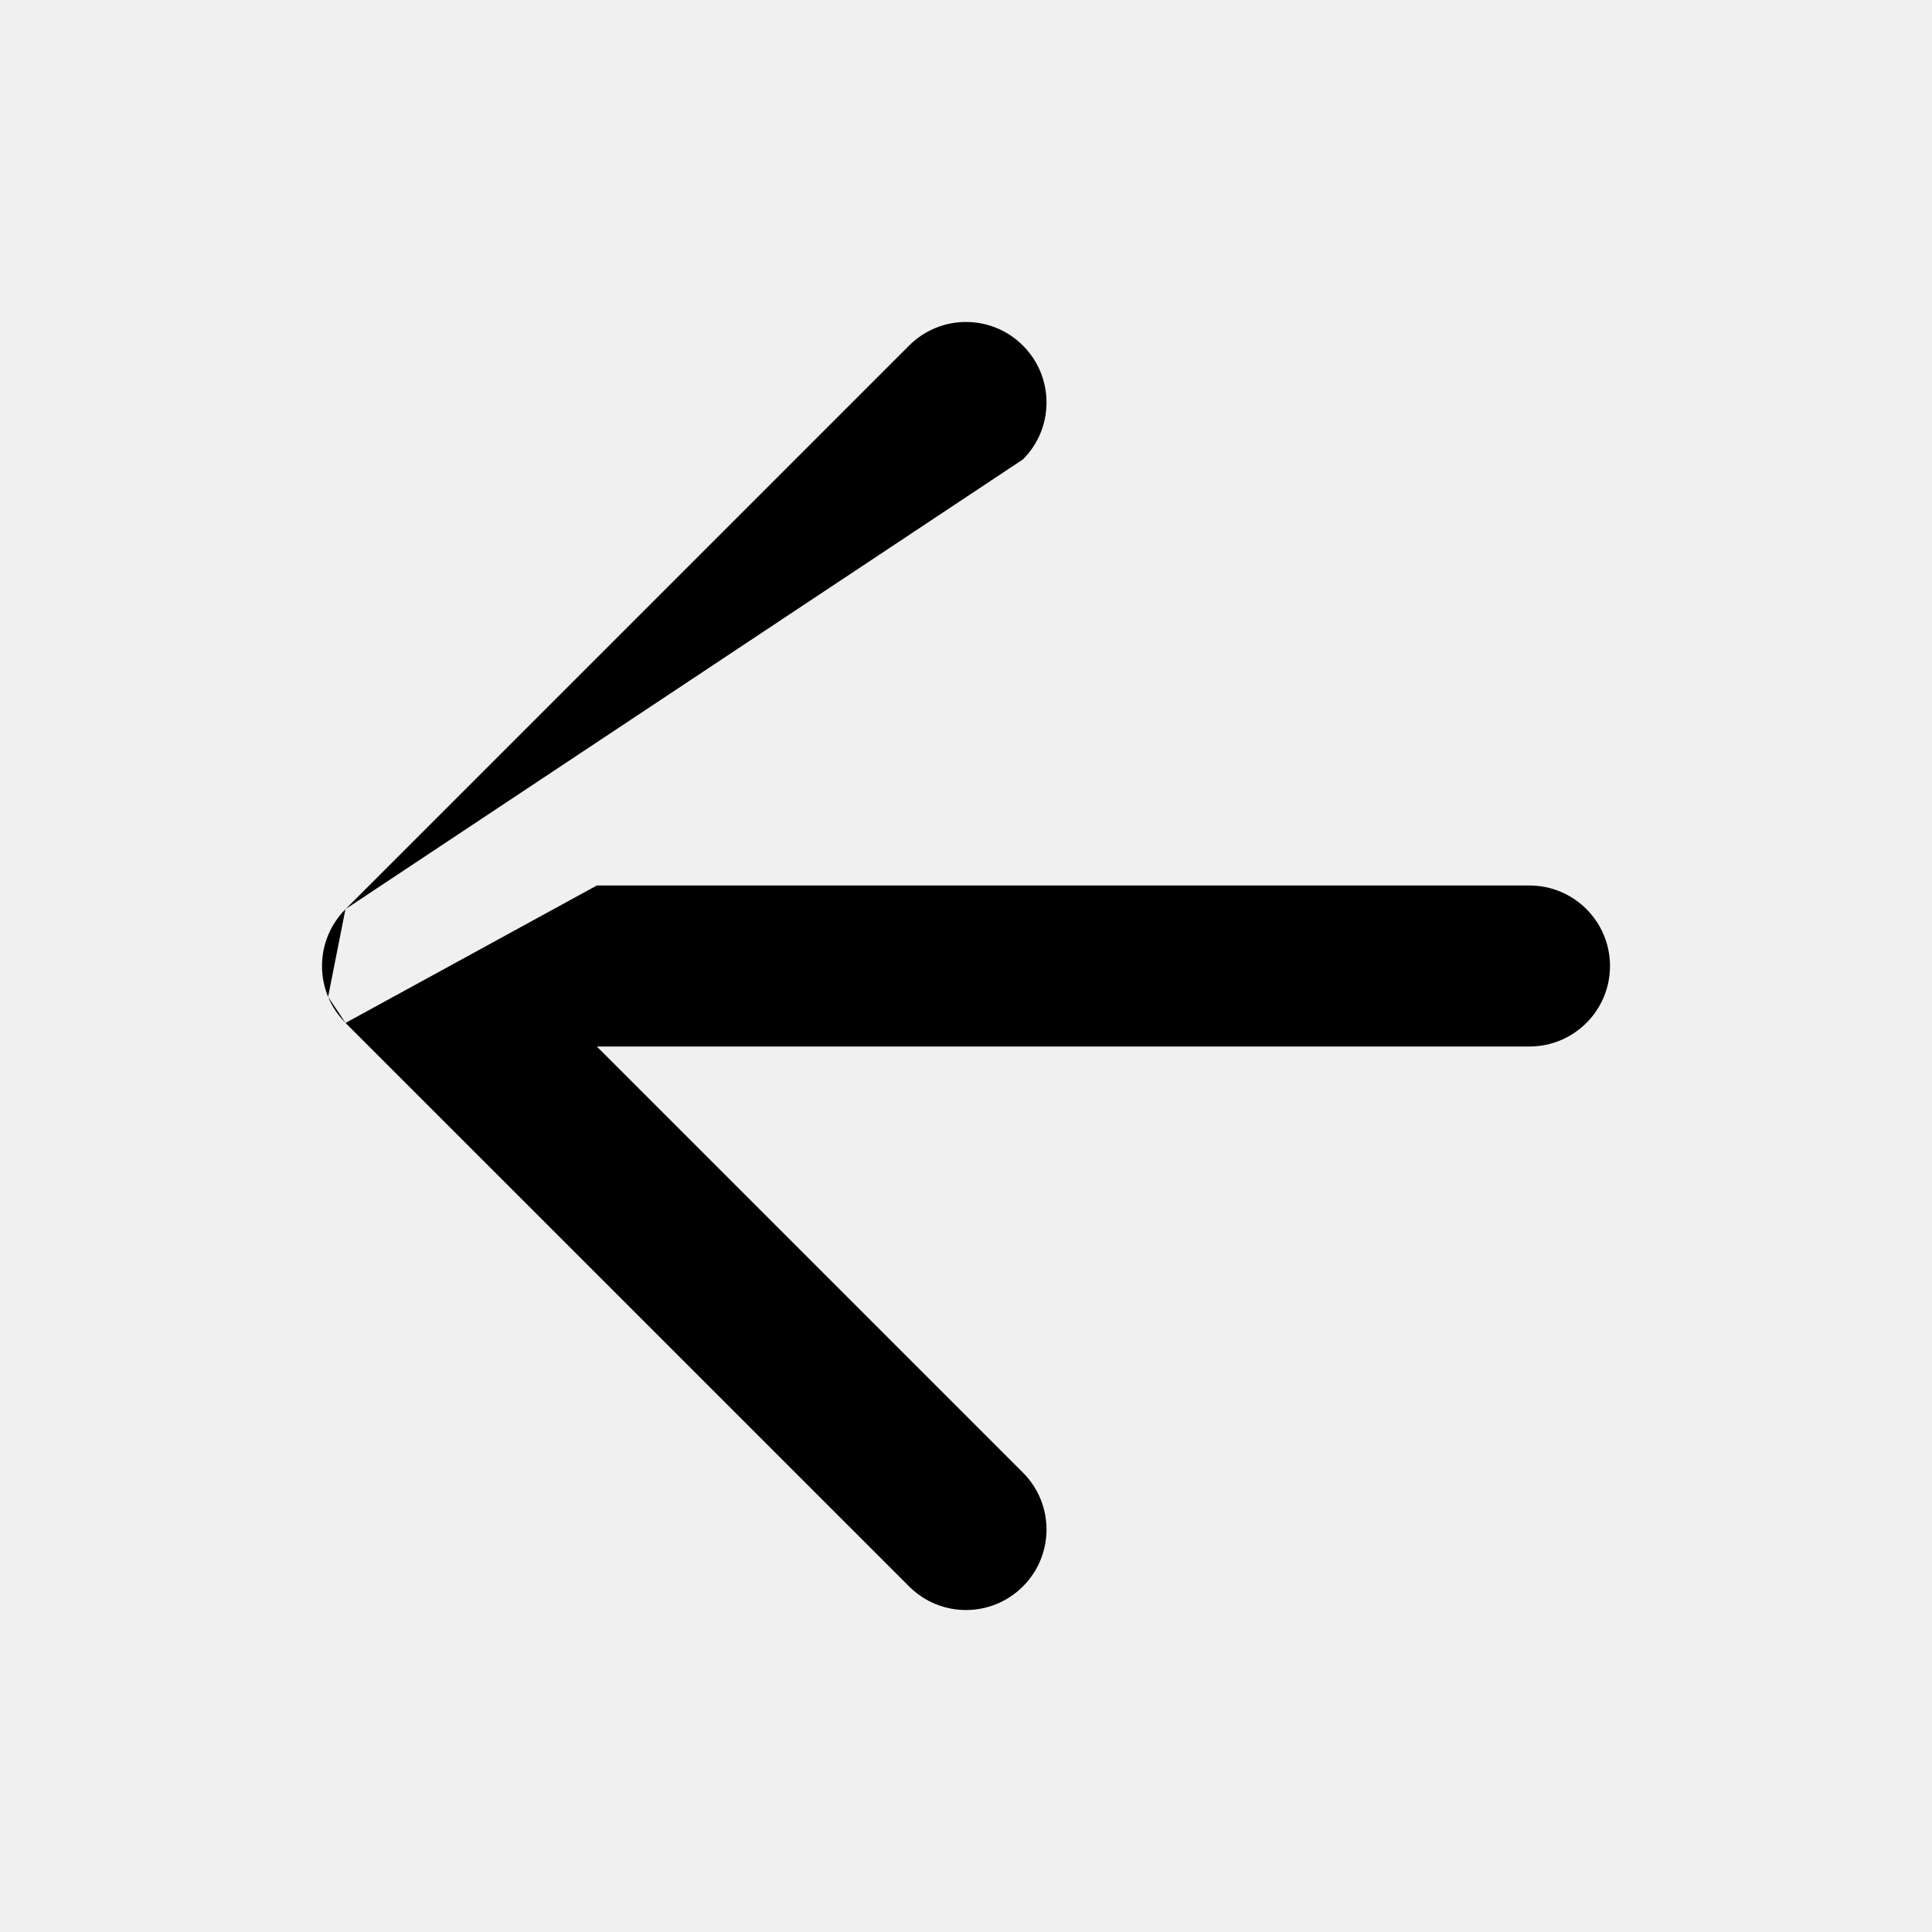
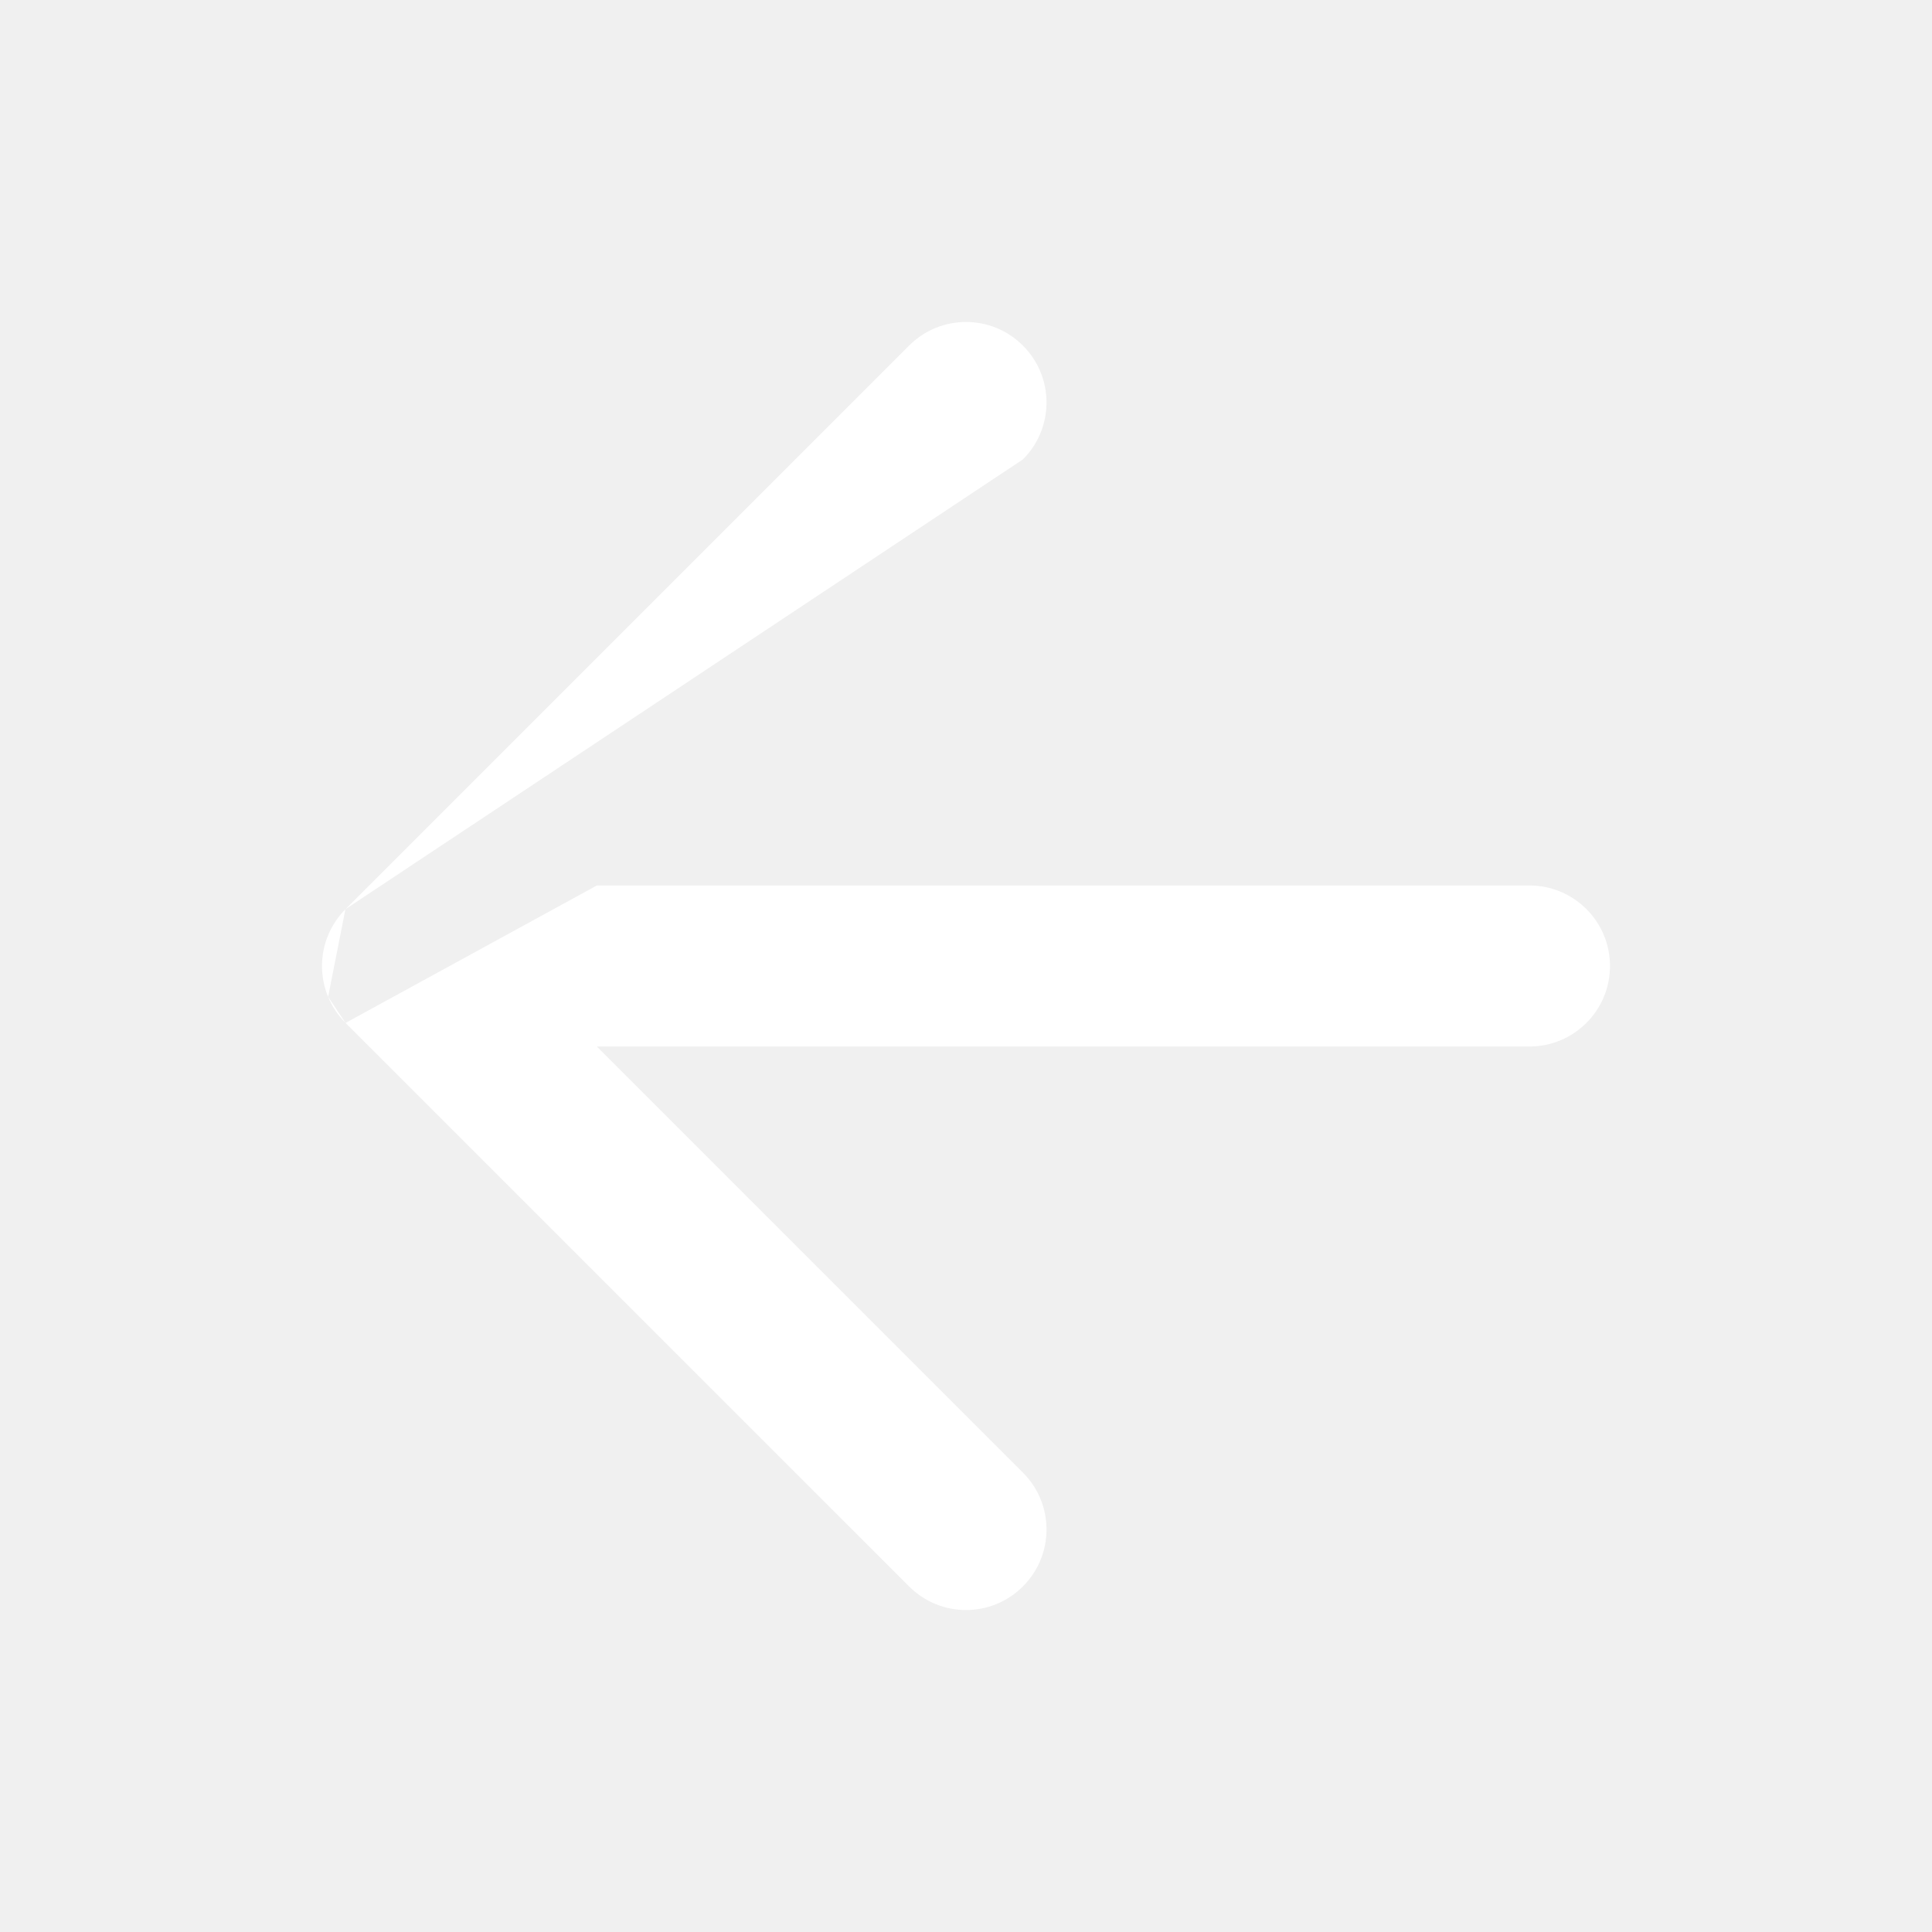
<svg xmlns="http://www.w3.org/2000/svg" width="24" height="24" viewBox="0 0 24 24" fill="none">
-   <path fill-rule="evenodd" clip-rule="evenodd" d="M12.707 5.707C13.098 5.317 13.098 4.683 12.707 4.293C12.317 3.902 11.683 3.902 11.293 4.293L4.293 11.293L4.293 11.293M12.707 5.707L7.414 11L12.707 5.707ZM7.414 11H19C19.552 11 20 11.448 20 12C20 12.552 19.552 13 19 13H7.414L12.707 18.293C13.098 18.683 13.098 19.317 12.707 19.707C12.317 20.098 11.683 20.098 11.293 19.707L4.293 12.708L4.293 12.707M4.291 12.705C4.196 12.61 4.124 12.5 4.076 12.383L4.291 12.705ZM4.291 11.295C4.111 11.476 4 11.725 4 12C4 12.136 4.027 12.265 4.076 12.383" fill="black" />
+   <path fill-rule="evenodd" clip-rule="evenodd" d="M12.707 5.707C13.098 5.317 13.098 4.683 12.707 4.293C12.317 3.902 11.683 3.902 11.293 4.293L4.293 11.293L4.293 11.293M12.707 5.707L7.414 11L12.707 5.707ZM7.414 11H19C19.552 11 20 11.448 20 12C20 12.552 19.552 13 19 13H7.414L12.707 18.293C13.098 18.683 13.098 19.317 12.707 19.707C12.317 20.098 11.683 20.098 11.293 19.707L4.293 12.708L4.293 12.707M4.291 12.705C4.196 12.61 4.124 12.5 4.076 12.383L4.291 12.705ZM4.291 11.295C4.111 11.476 4 11.725 4 12C4 12.136 4.027 12.265 4.076 12.383" fill="white" />
</svg>
